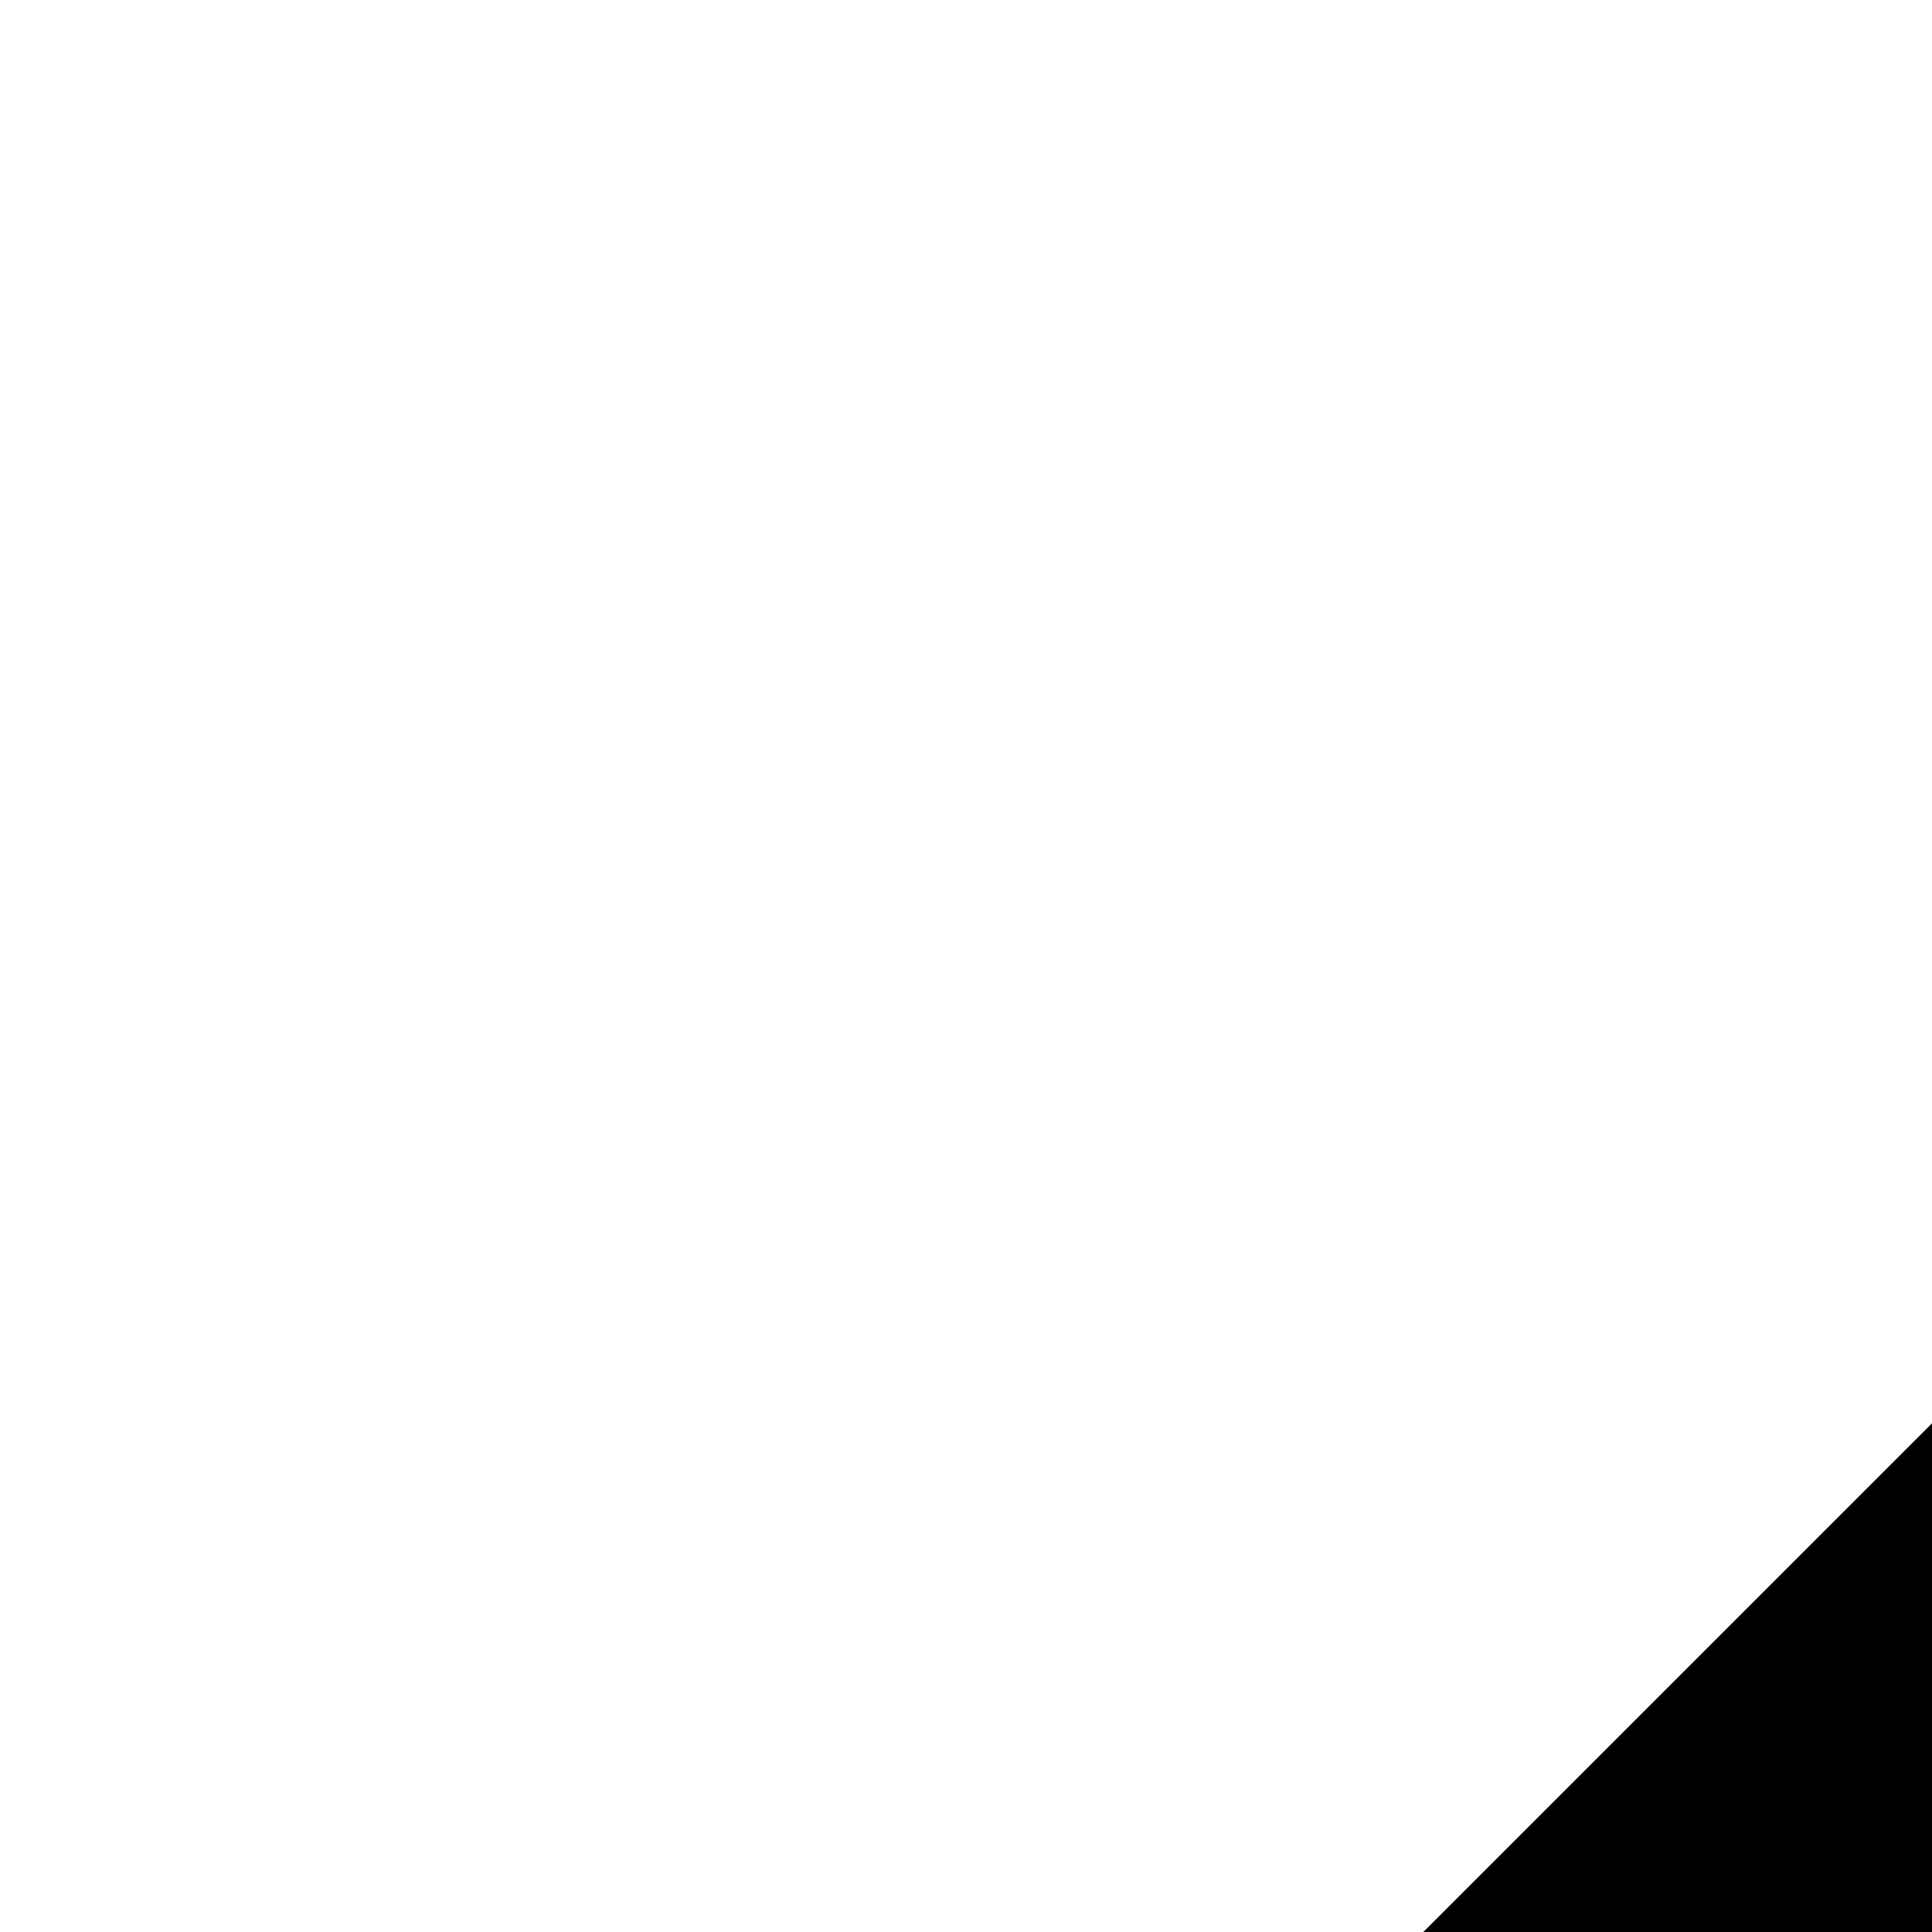
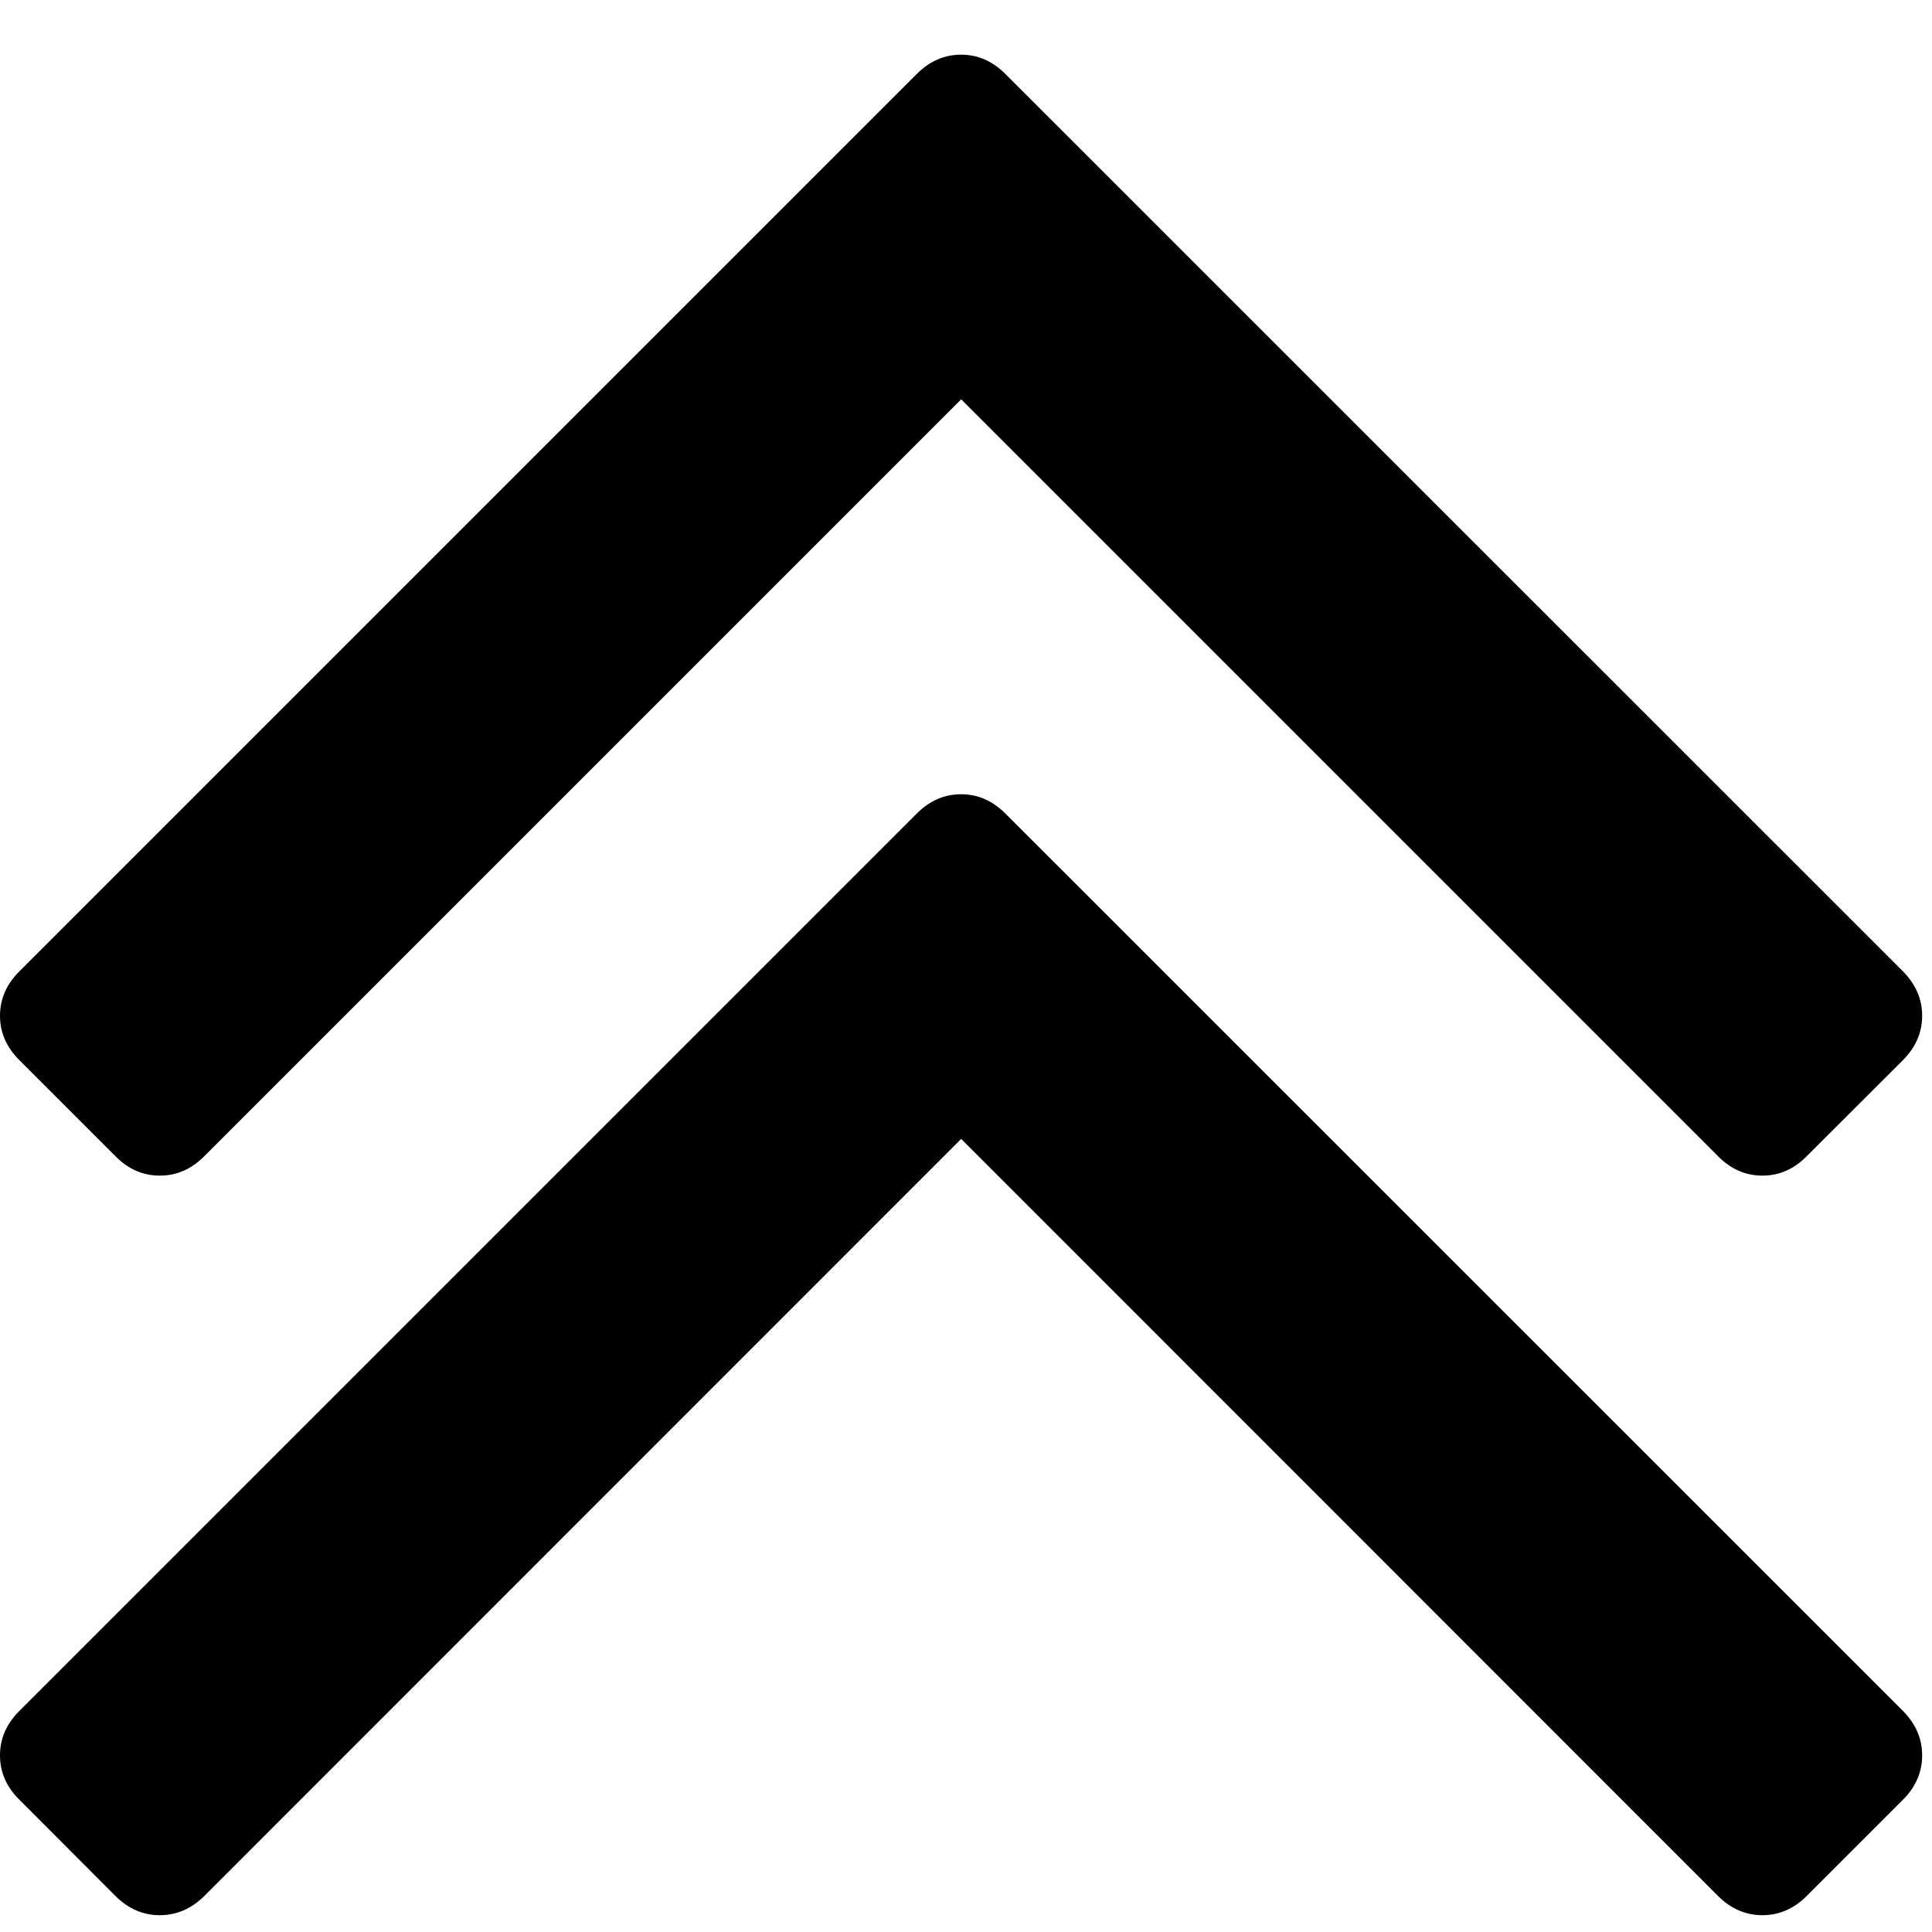
<svg xmlns="http://www.w3.org/2000/svg" width="1000" height="1000" viewBox="0 0 1000 1000">
-   <path d="m210.9 2039c23.4 23.4 50.4 35.1 80.8 35.1 30.5 0 57.5-11.7 80.9-35.1l1381.5-1381.6 1381.6 1381.6c23.4 23.4 50.4 35.1 80.8 35.1 30.5 0 57.5-11.7 80.9-35.1l175.7-175.8c23.5-23.4 35.1-50.4 35.1-80.8 0-30.5-11.7-57.4-35.1-80.9l-1638.2-1638.1c-23.4-23.5-50.3-35.1-80.8-35.1s-57.4 11.7-80.8 35.1l-1638.1 1638.1c-23.5 23.5-35.2 50.4-35.2 80.9 0 30.4 11.7 57.4 35.2 80.8l175.7 175.8z m1624-625.7c-23.4-23.5-50.3-35.2-80.8-35.2s-57.4 11.8-80.8 35.2l-1638.1 1638.1c-23.5 23.5-35.2 50.4-35.2 80.9 0 30.5 11.7 57.4 35.2 80.8l175.7 175.8c23.4 23.4 50.4 35.1 80.8 35.1 30.5 0 57.5-11.7 80.9-35.1l1381.5-1381.6 1381.6 1381.6c23.4 23.4 50.4 35.1 80.8 35.1 30.5 0 57.5-11.6 80.9-35.1l175.7-175.8c23.5-23.4 35.1-50.4 35.1-80.8 0-30.5-11.7-57.4-35.1-80.9l-1638.2-1638.1z" />
+   <path d="m59.8 598.5c6.6 6.7 14.3 10 22.9 10 8.7 0 16.3-3.3 23-10l391.8-391.8 391.8 391.8c6.6 6.7 14.3 10 22.9 10 8.6 0 16.3-3.3 22.9-10l49.9-49.8c6.6-6.7 9.9-14.3 9.9-22.9 0-8.7-3.3-16.3-9.9-23l-464.6-464.5c-6.7-6.7-14.3-10-22.9-10-8.7 0-16.3 3.3-23 10l-464.5 464.5c-6.7 6.7-10 14.3-10 23 0 8.6 3.3 16.2 10 22.9l49.8 49.8z m460.6-177.4c-6.7-6.7-14.3-10-22.9-10-8.7 0-16.3 3.3-23 10l-464.5 464.5c-6.7 6.7-10 14.3-10 23 0 8.6 3.3 16.3 10 22.9l49.8 49.9c6.6 6.6 14.3 9.9 22.9 9.9 8.7 0 16.3-3.3 23-9.9l391.8-391.9 391.8 391.9c6.6 6.6 14.3 9.9 22.9 9.9 8.6 0 16.3-3.3 22.9-9.9l49.9-49.9c6.6-6.6 9.9-14.3 9.9-22.9 0-8.7-3.3-16.3-9.9-23l-464.6-464.5z" />
</svg>
